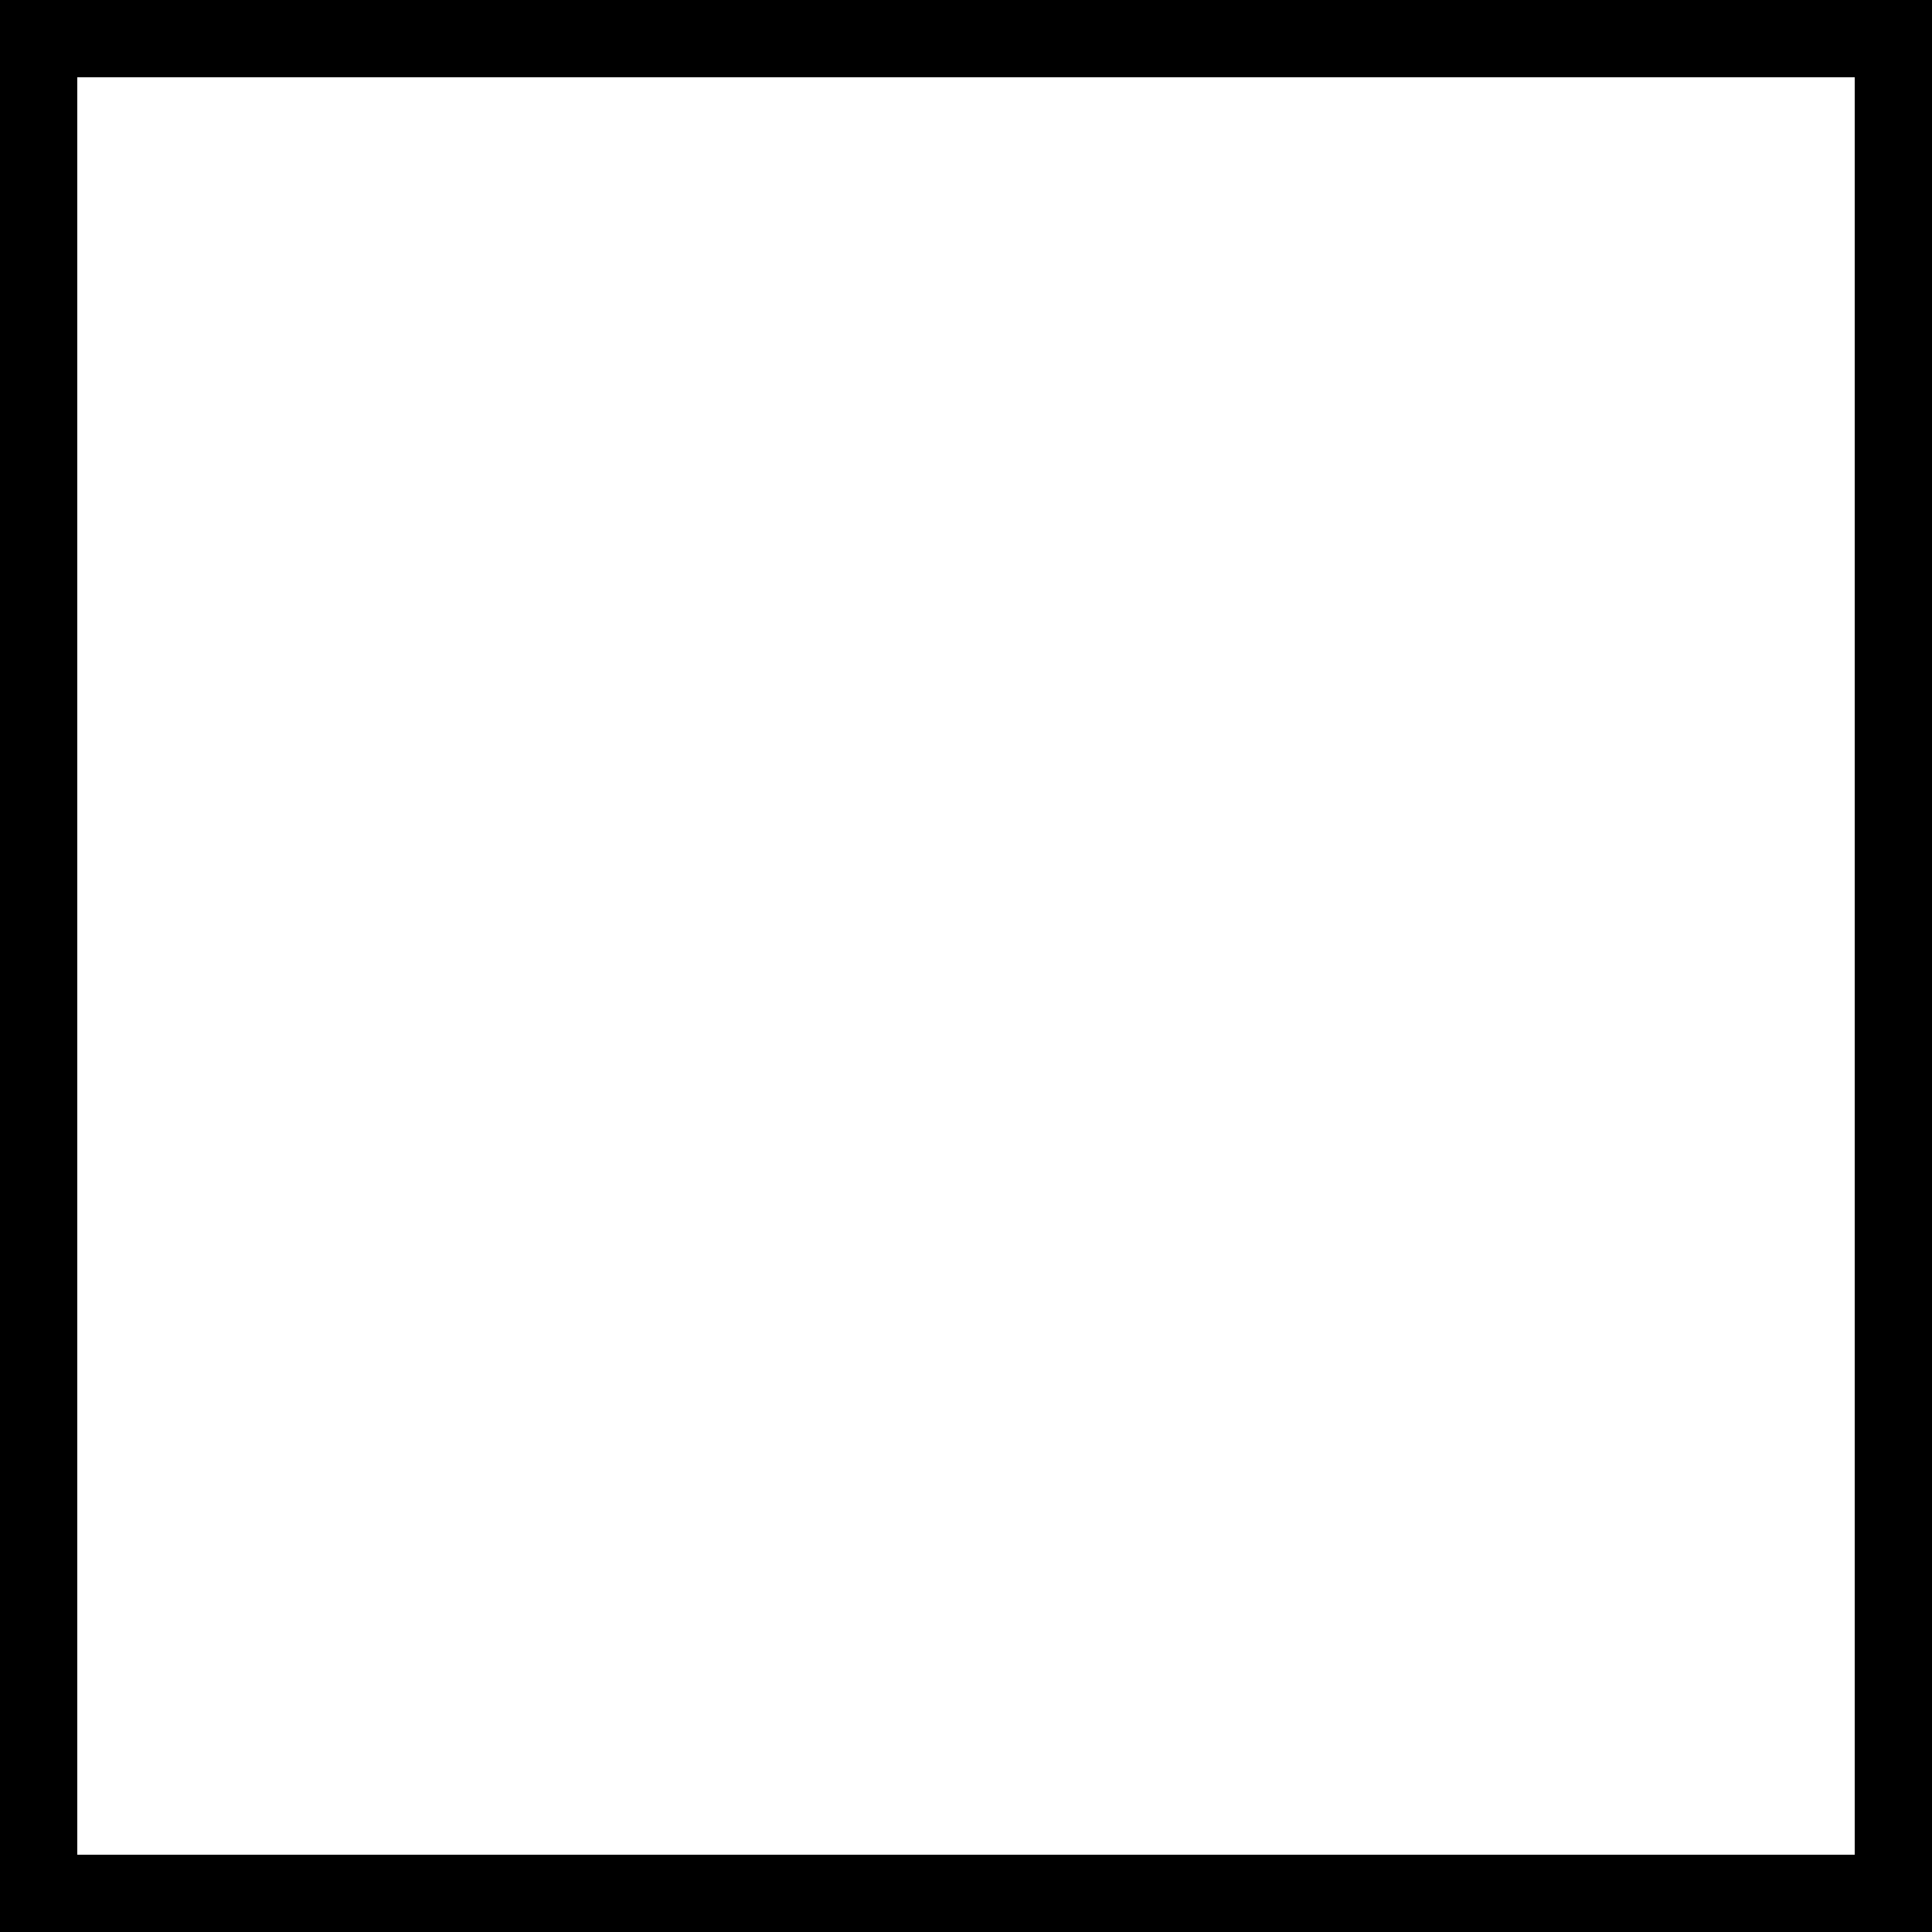
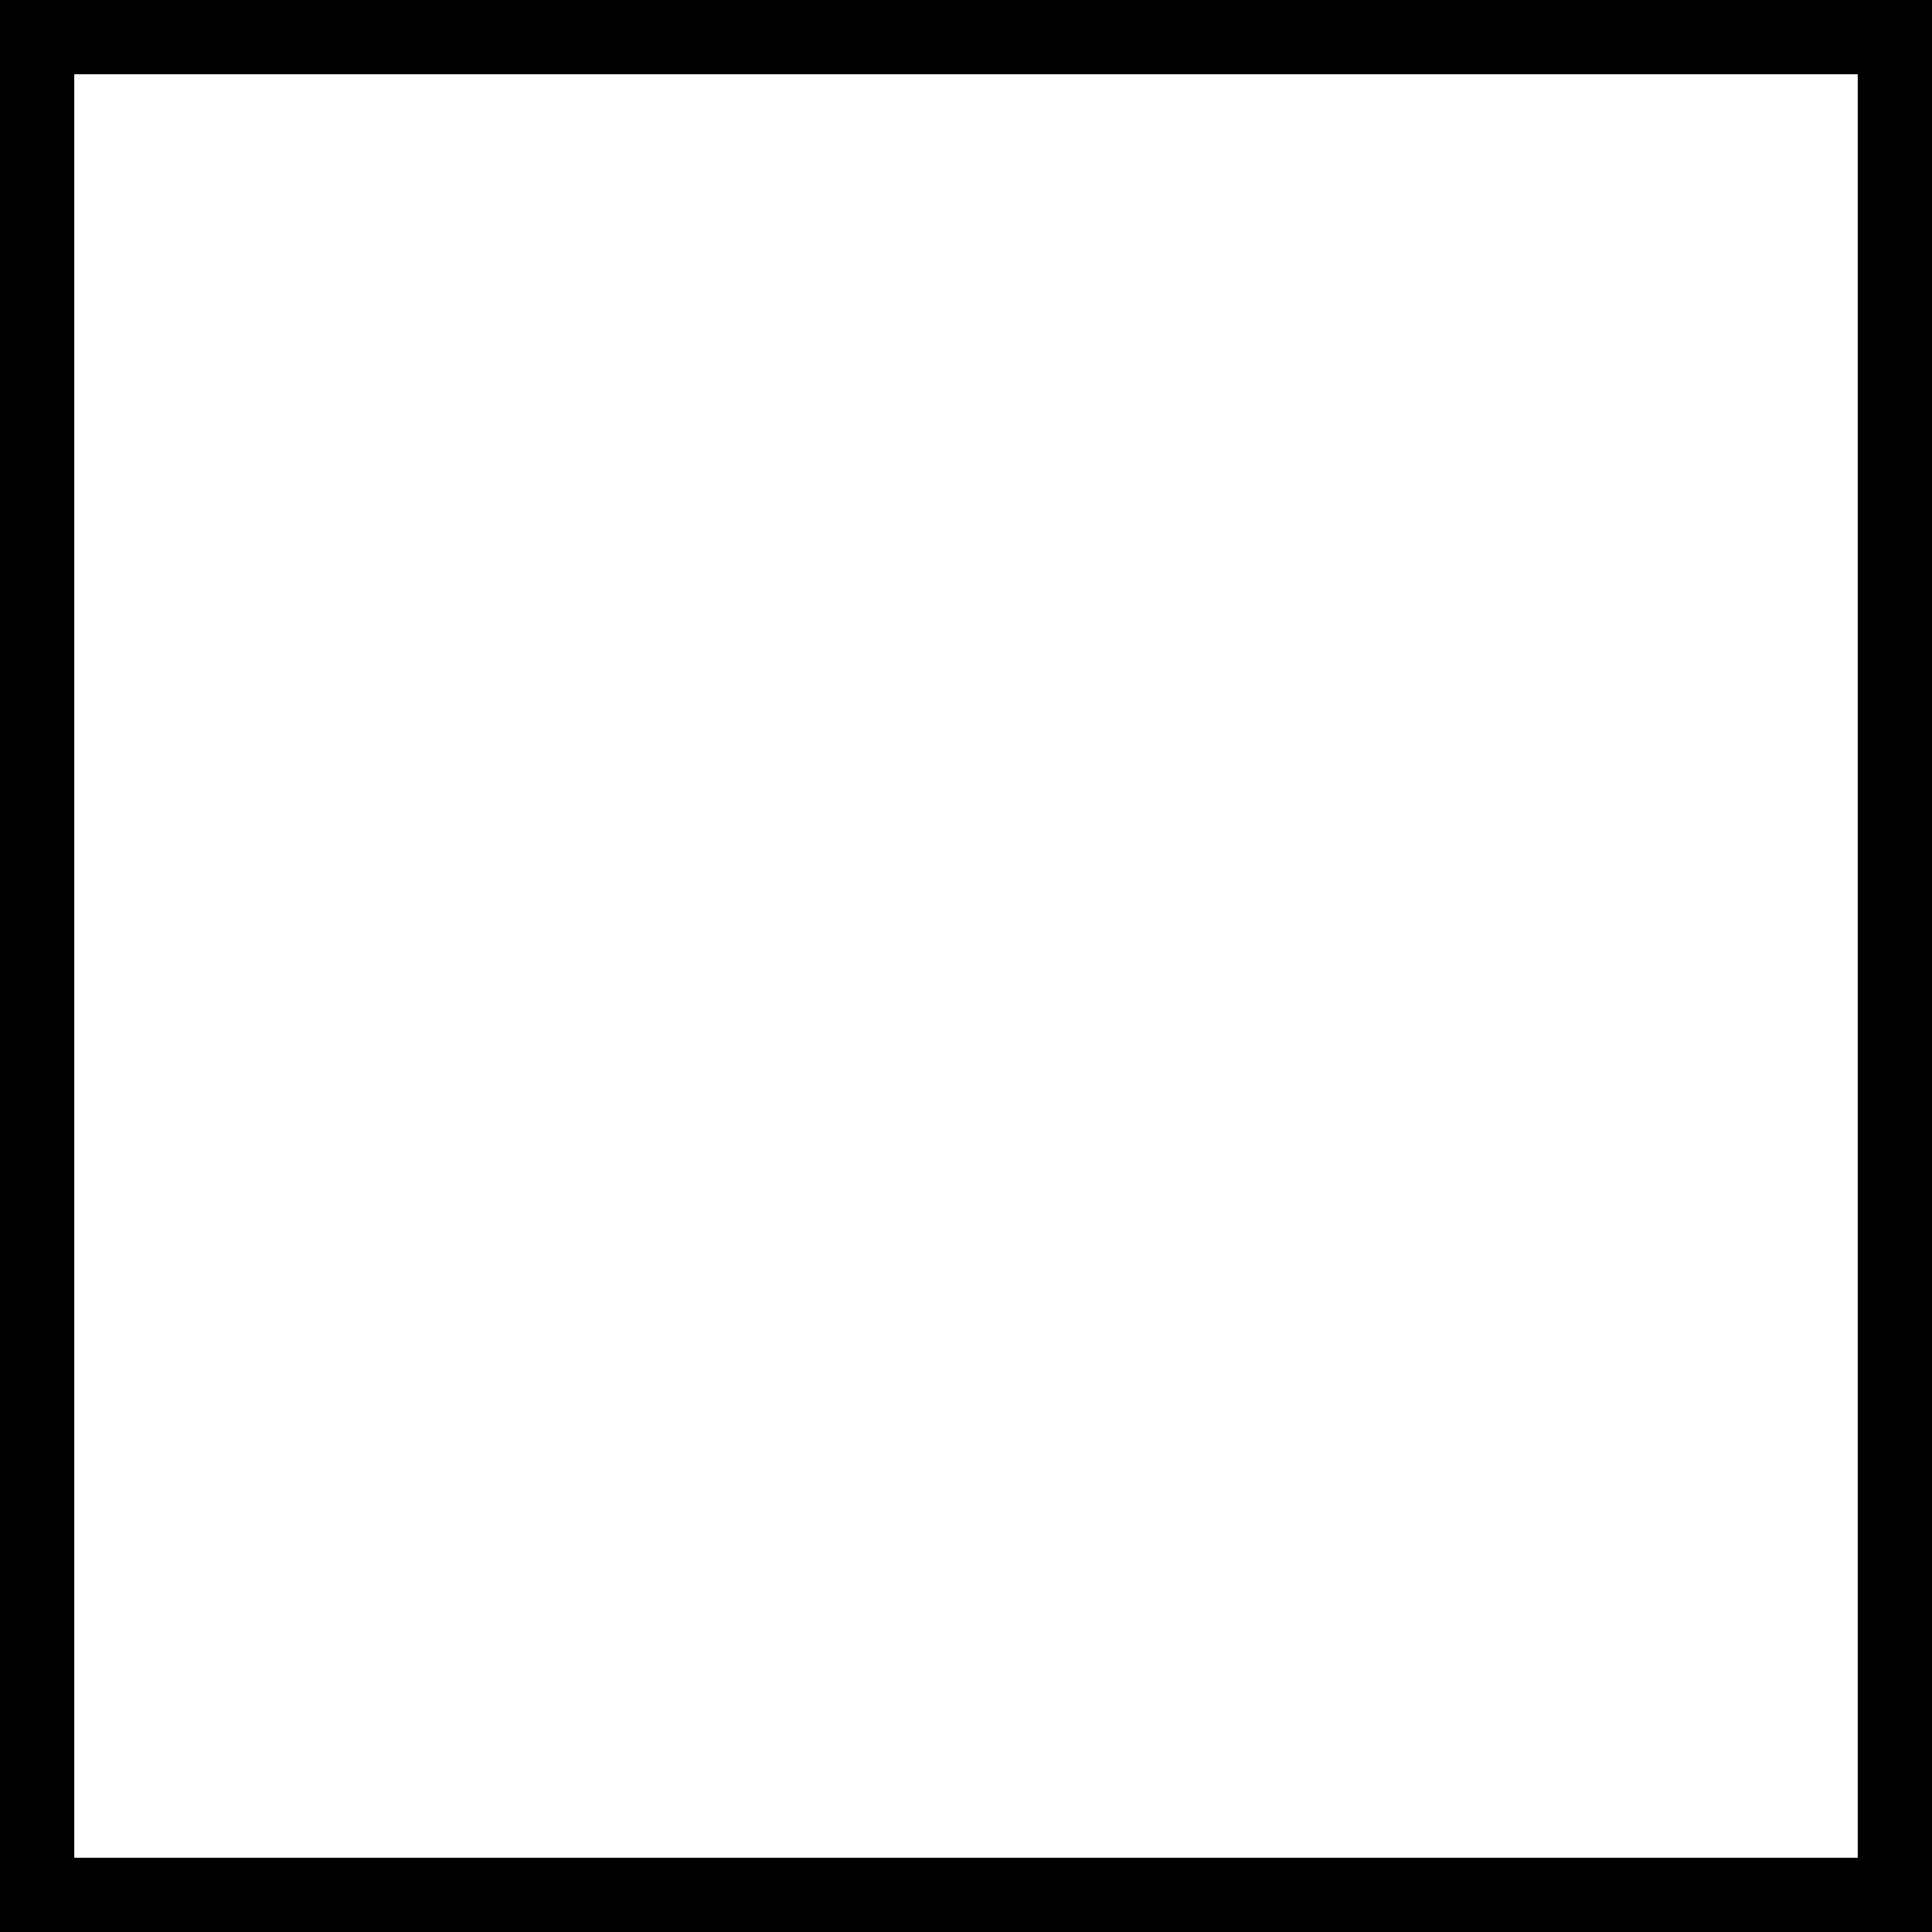
- <svg xmlns="http://www.w3.org/2000/svg" width="25px" height="25px" viewBox="0 0 25 25" version="1.1">
+ <svg xmlns="http://www.w3.org/2000/svg" width="26px" height="26px" viewBox="0 0 26 26" version="1.1">
  <g id="ui-kit---1440" stroke="none" stroke-width="2" fill="none" fill-rule="evenodd">
    <g id="sticker-sheet" fill="none" stroke="currentColor">
      <g id="drawer">
        <g id="checkboxes">
          <g id="checkbox">
            <g id="forms/checkbox/default/hover">
              <g id="checkbox/default/hover">
-                 <rect id="Container" x="0" y="0" width="25" height="25" />
+                 <rect id="Container" x="0" y="0" width="26" height="26" />
              </g>
            </g>
          </g>
        </g>
      </g>
    </g>
  </g>
</svg>
